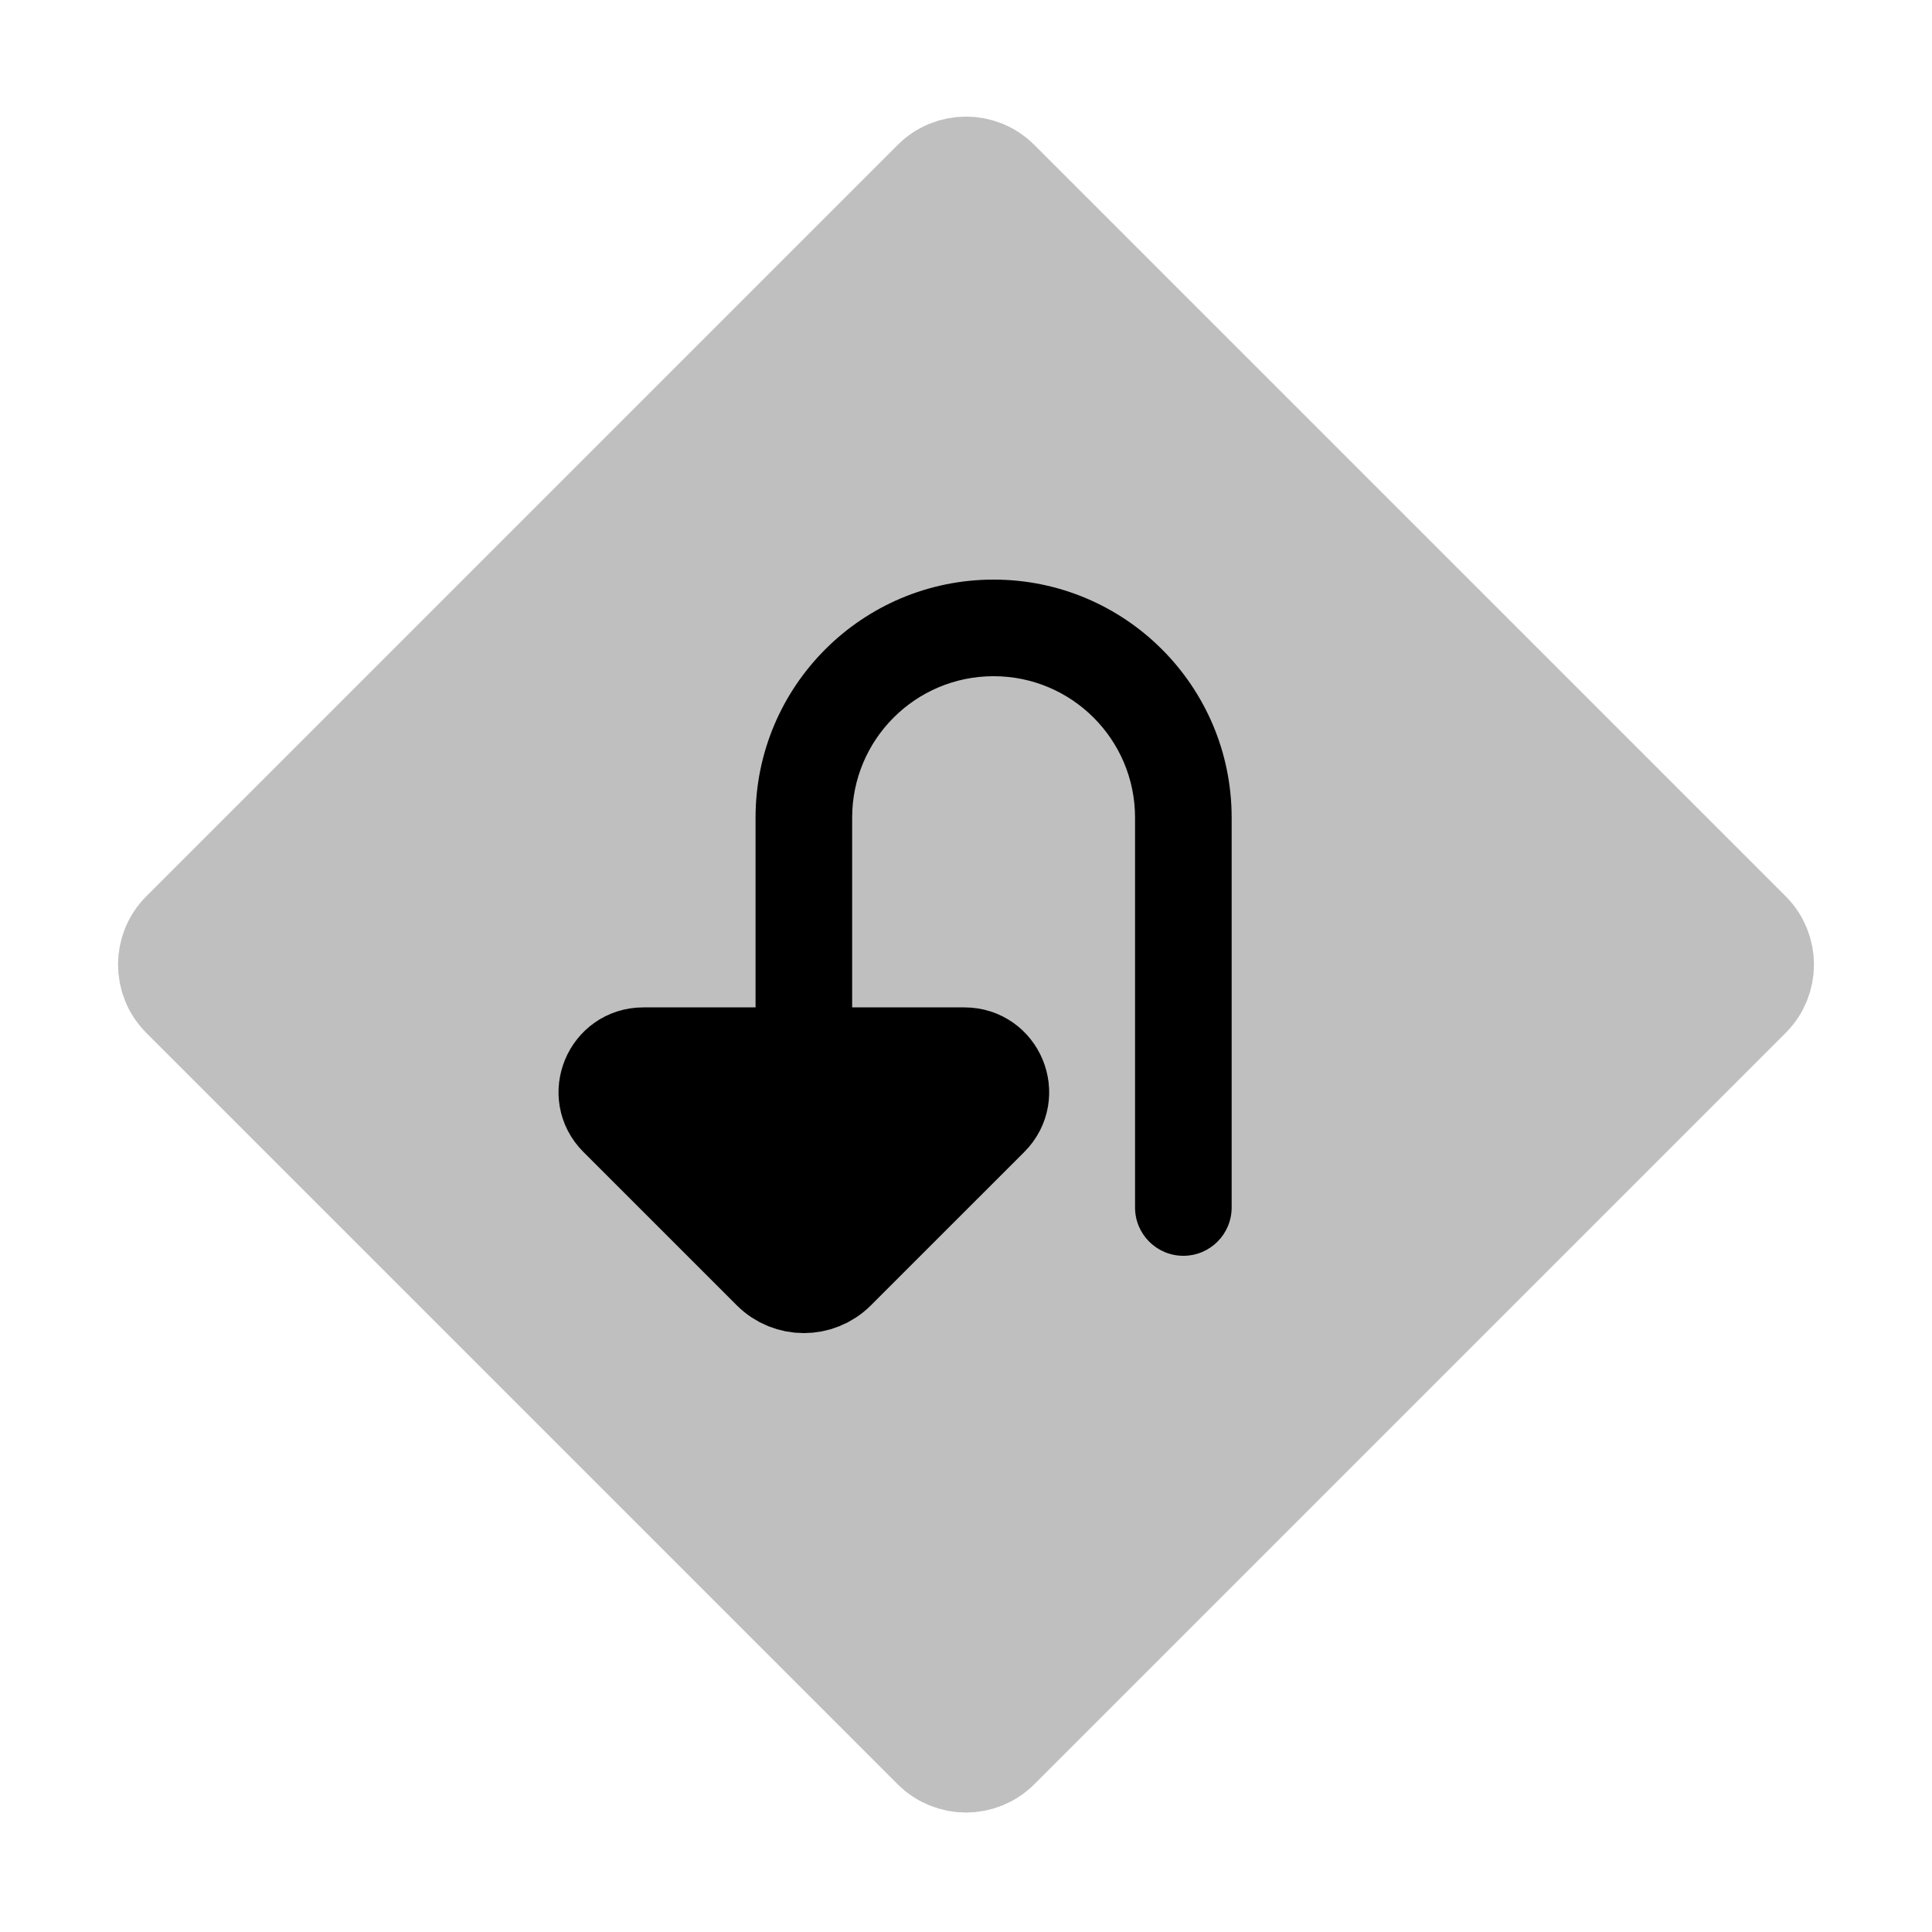
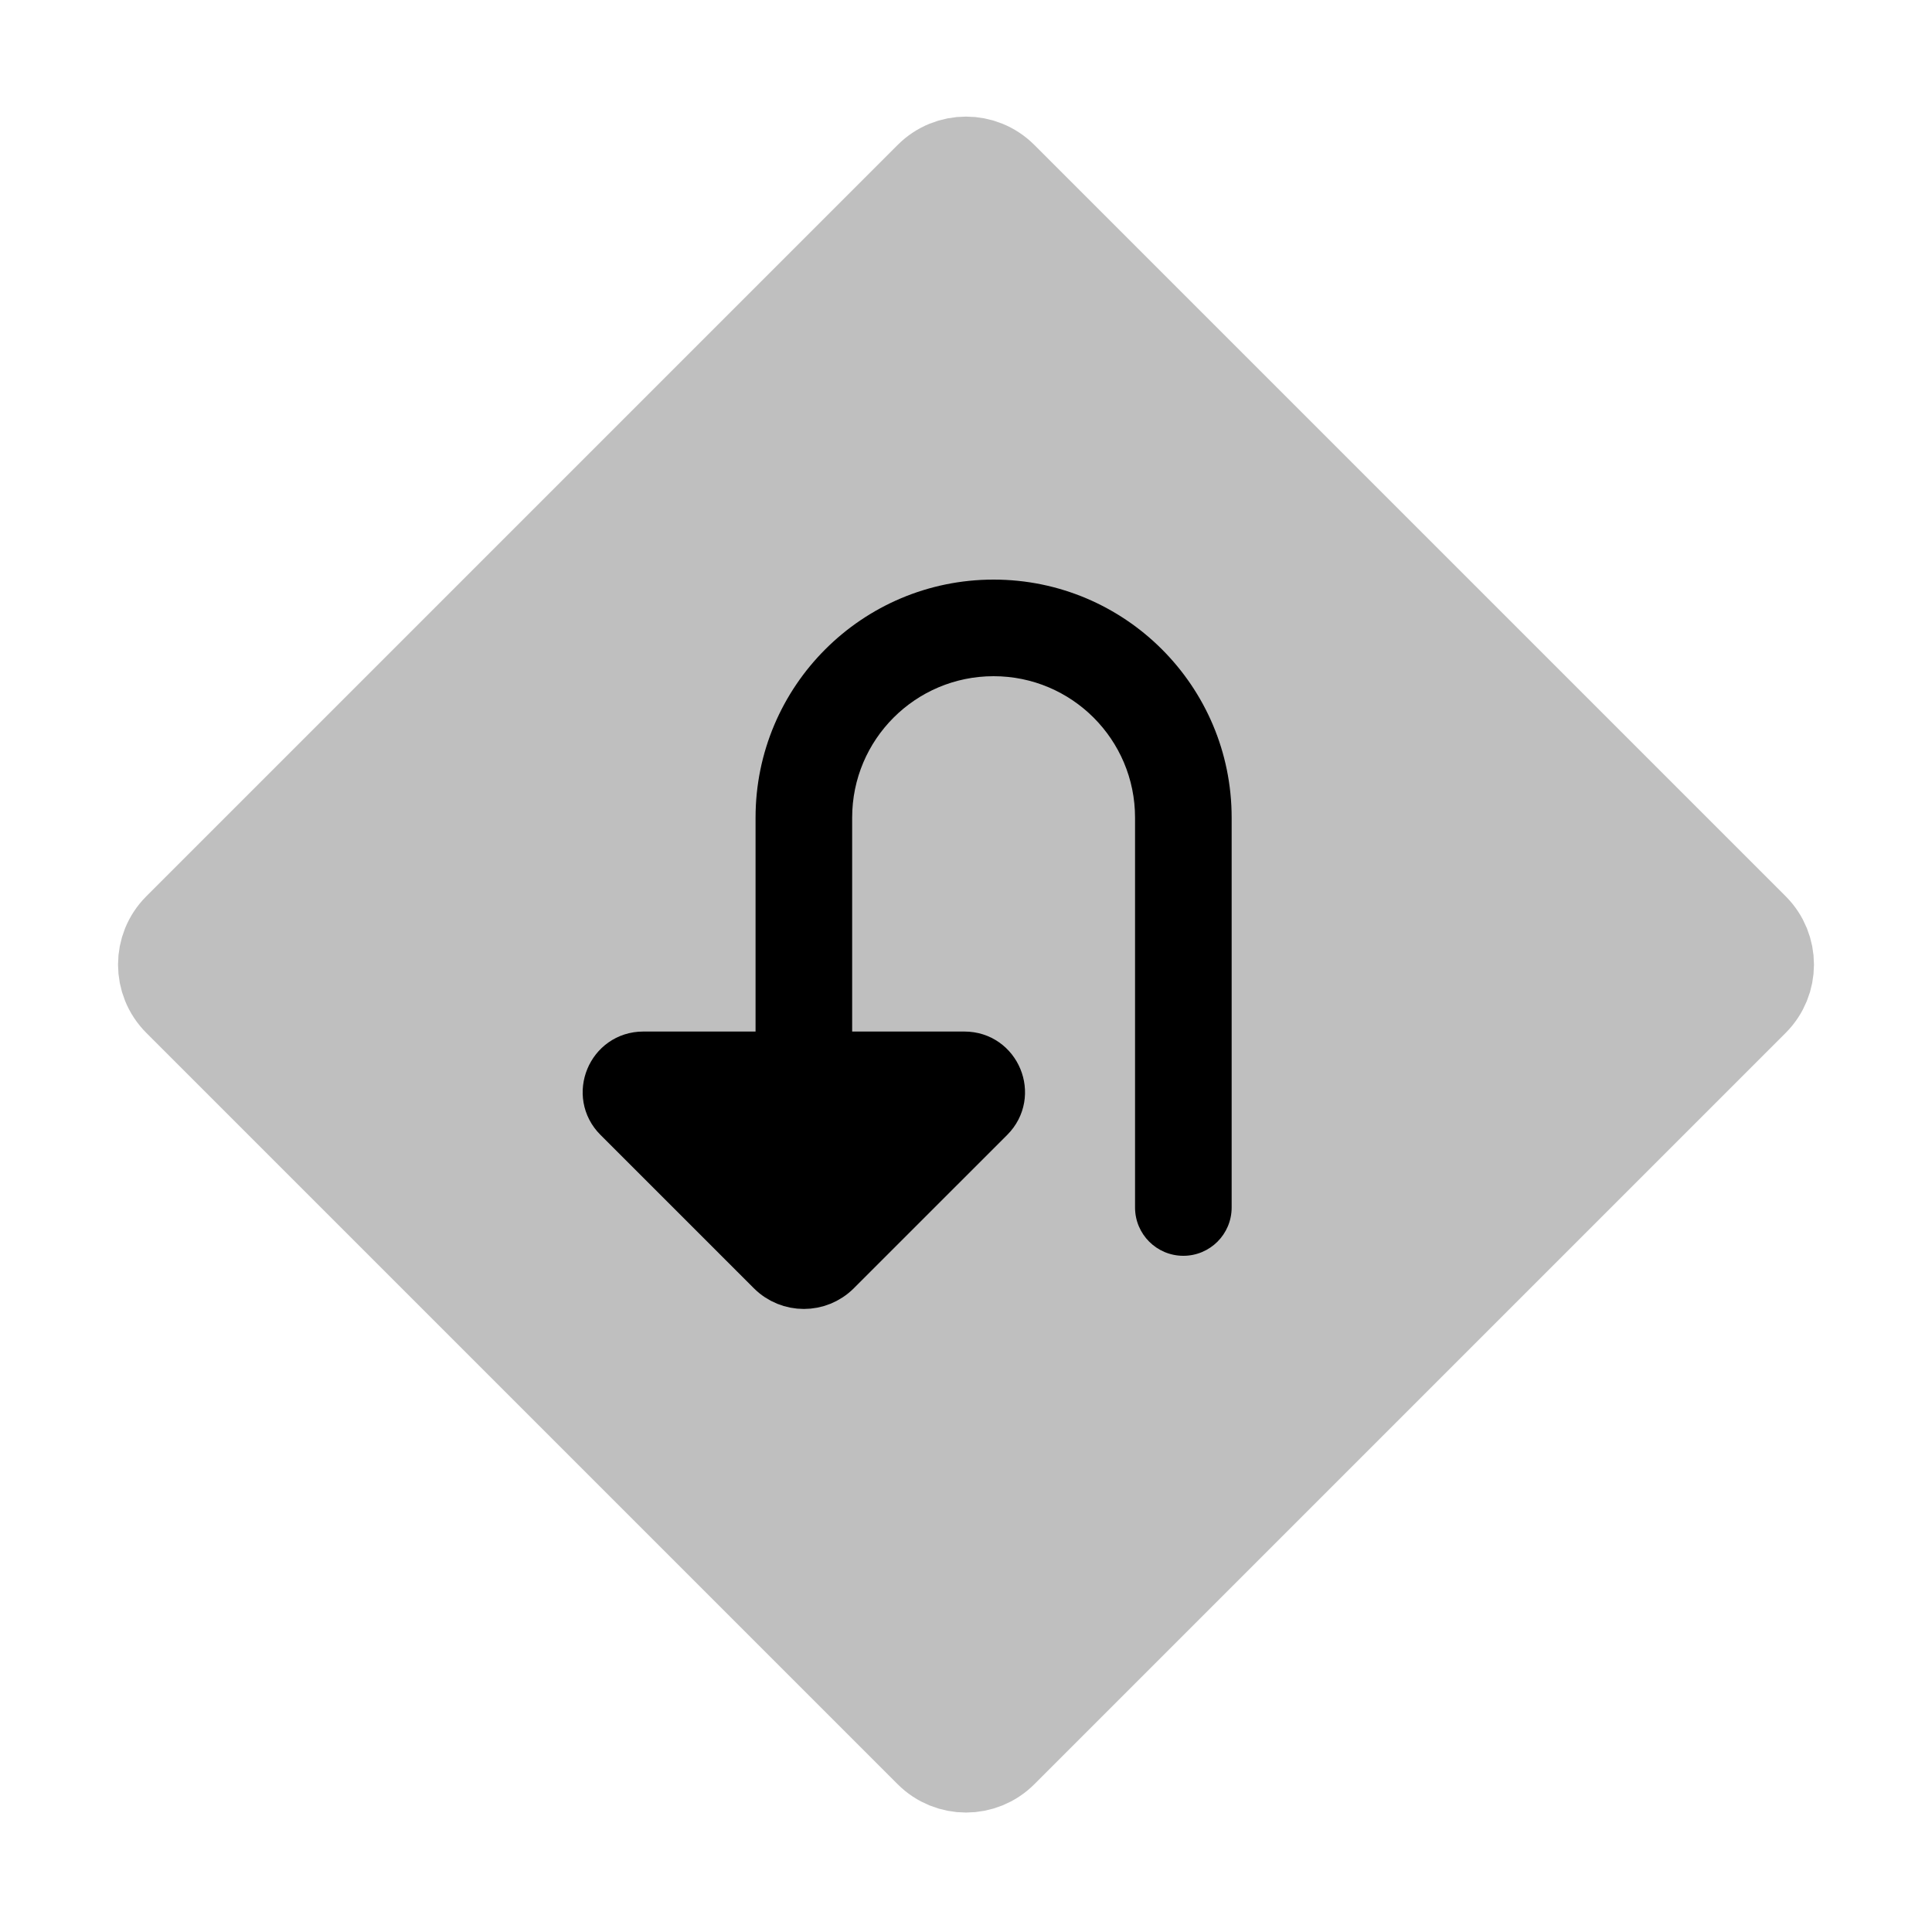
<svg viewBox="0 0 80 80" fill="none">
  <rect opacity="0.25" x="40" y="6" width="48" height="48" rx="2" transform="rotate(45 40 6)" fill="currentColor" stroke="currentColor" stroke-width="4" stroke-linecap="round" stroke-linejoin="round" />
  <path d="M35.286 43.714C35.286 44.819 34.39 45.714 33.286 45.714C32.181 45.714 31.286 44.819 31.286 43.714L35.286 43.714ZM49 40L47 40L49 40ZM49 47L51 47L49 47ZM51 50C51 51.105 50.105 52 49 52C47.895 52 47 51.105 47 50L51 50ZM31.286 43.714L31.286 33.857L35.286 33.857L35.286 43.714L31.286 43.714ZM51 33.857L51 40L47 40L47 33.857L51 33.857ZM51 40L51 47L47 47L47 40L51 40ZM51 47L51 50L47 50L47 47L51 47ZM41.143 24C46.587 24 51 28.413 51 33.857L47 33.857C47 30.622 44.378 28 41.143 28L41.143 24ZM31.286 33.857C31.286 28.413 35.699 24 41.143 24L41.143 28C37.908 28 35.286 30.622 35.286 33.857L31.286 33.857Z" fill="currentColor" />
-   <path d="M39.935 43.714L26.637 43.714C25.295 43.714 24.622 45.337 25.571 46.286L31.922 52.636C32.675 53.389 33.896 53.389 34.649 52.636L41 46.286C41.949 45.337 41.277 43.714 39.935 43.714Z" fill="currentColor" stroke="currentColor" stroke-width="4" stroke-linecap="round" stroke-linejoin="round" />
+   <path d="M39.935 43.714L26.637 43.714C25.295 43.714 24.622 45.337 25.571 46.286L31.922 52.636C32.675 53.389 33.896 53.389 34.649 52.636L41 46.286C41.949 45.337 41.277 43.714 39.935 43.714Z" fill="currentColor" stroke="currentColor" stroke-width="2" stroke-linecap="round" stroke-linejoin="round" />
</svg>
